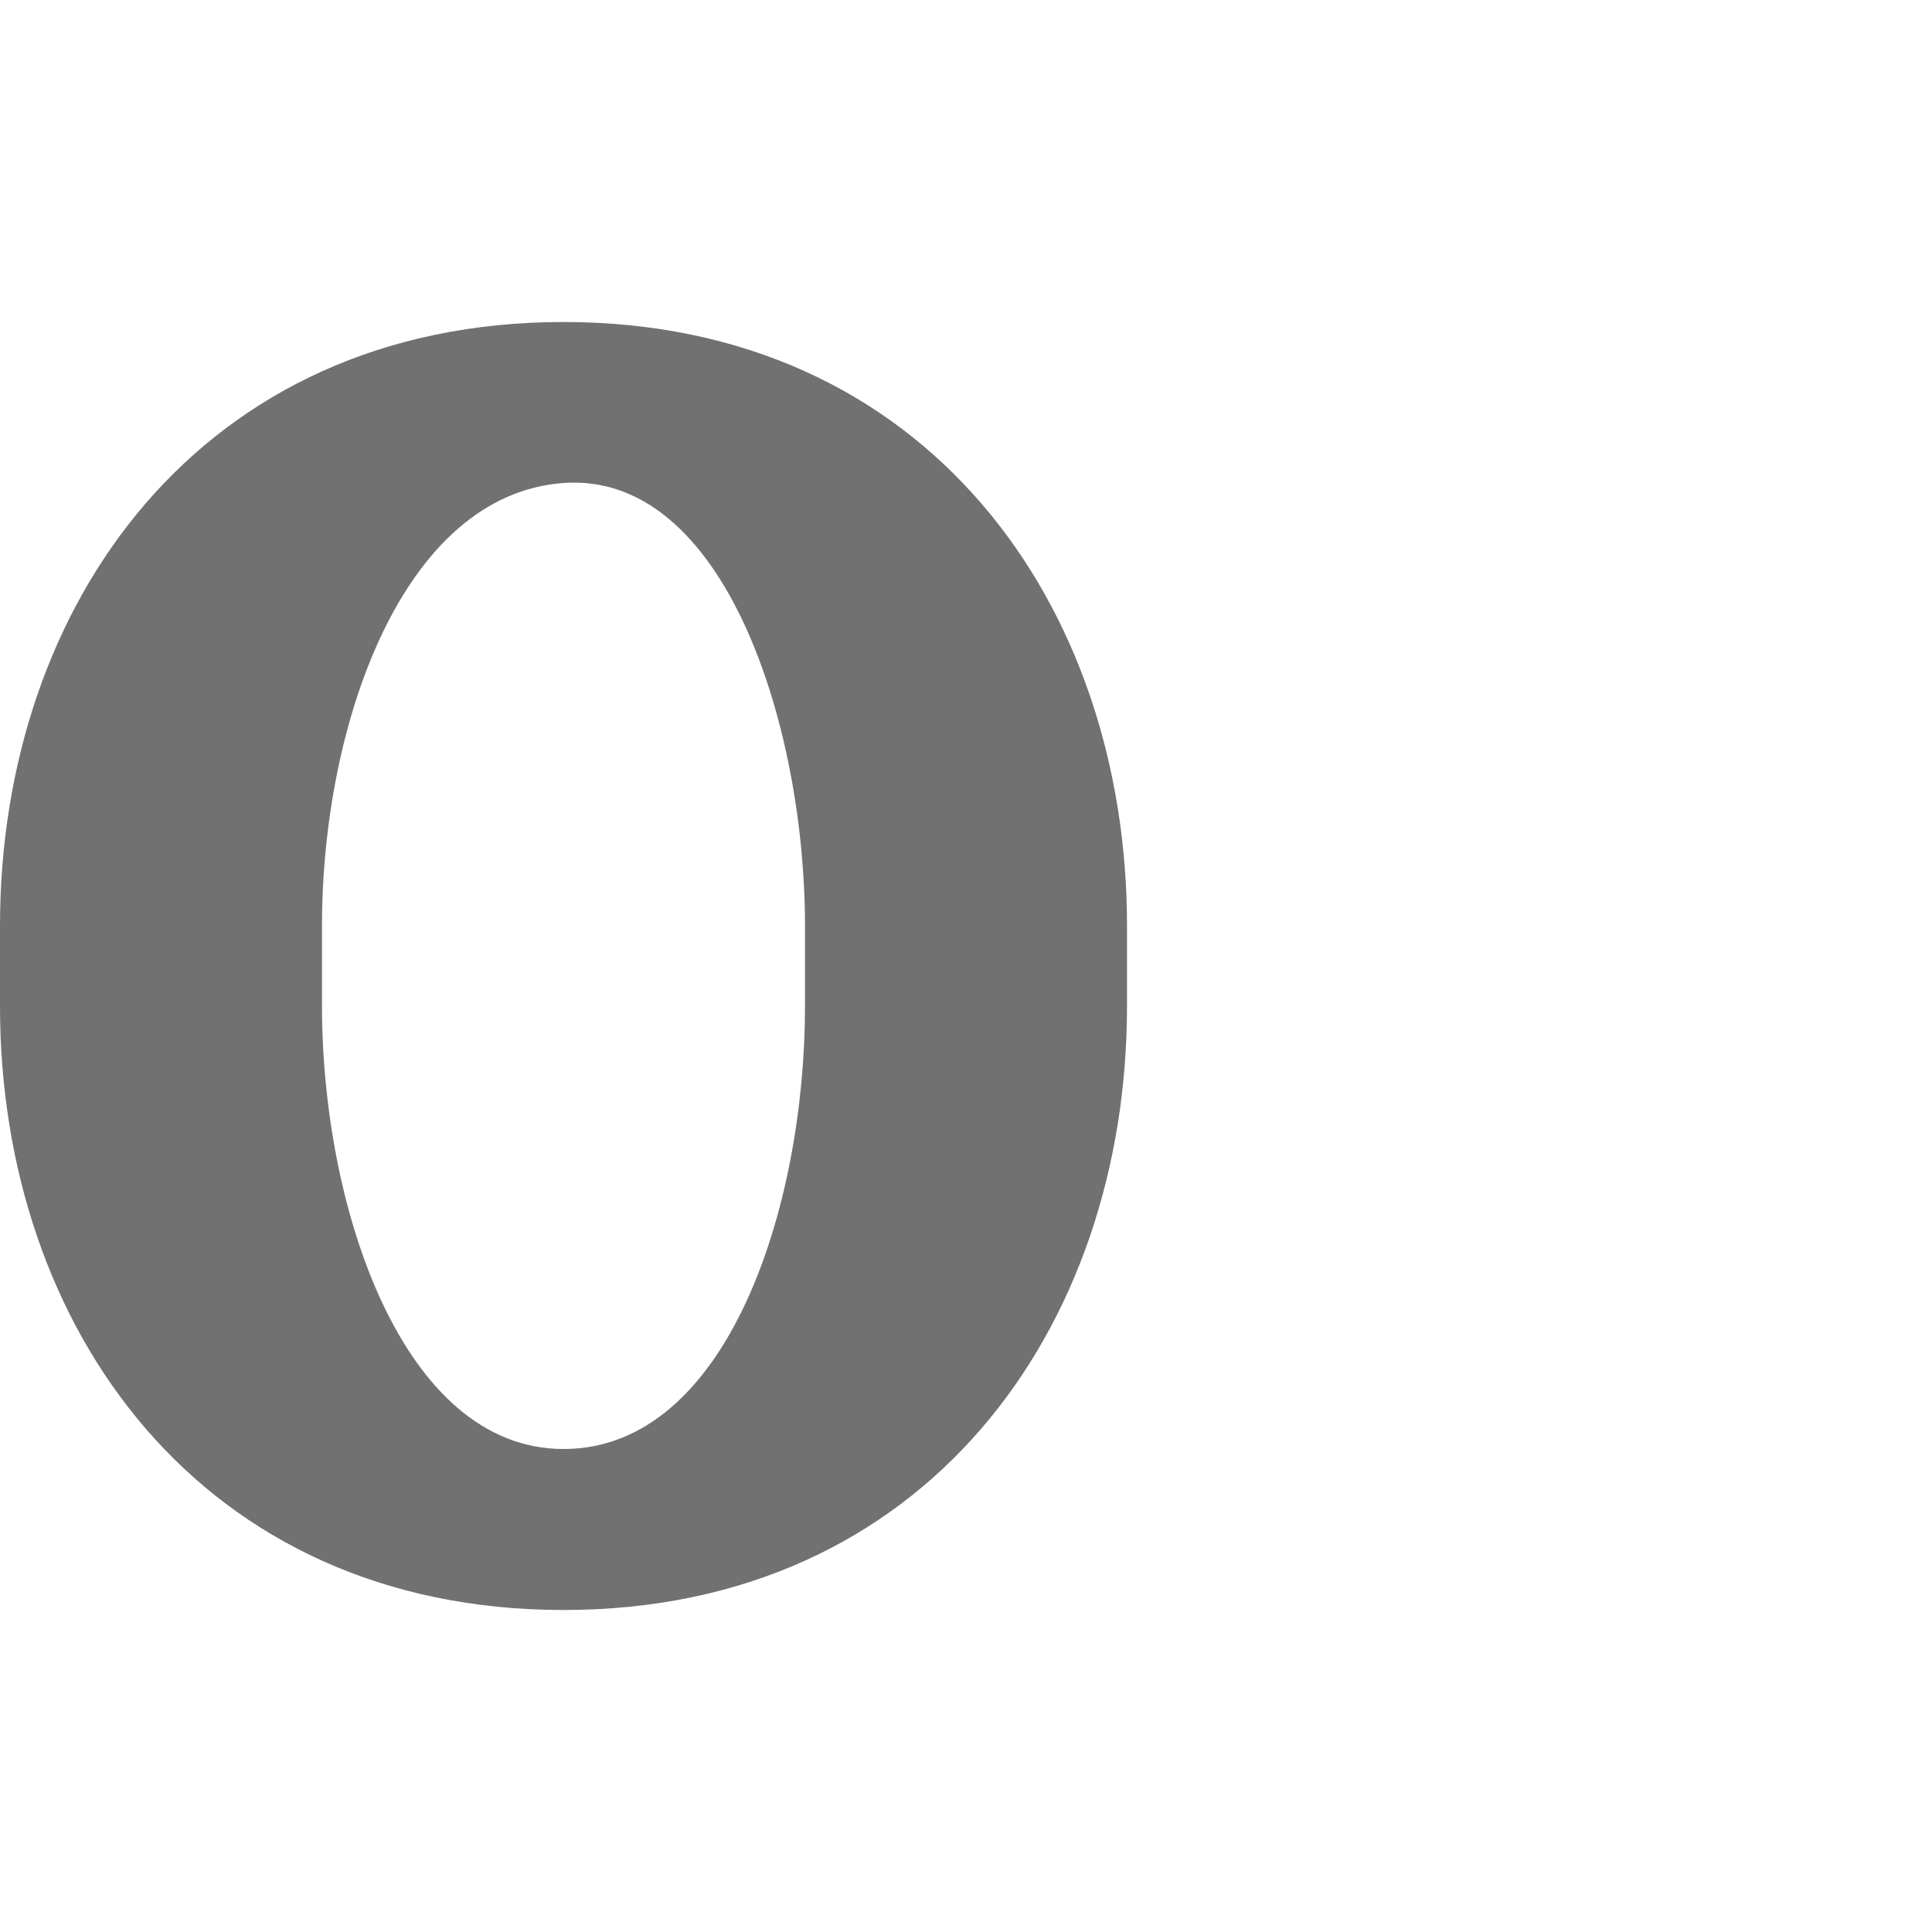
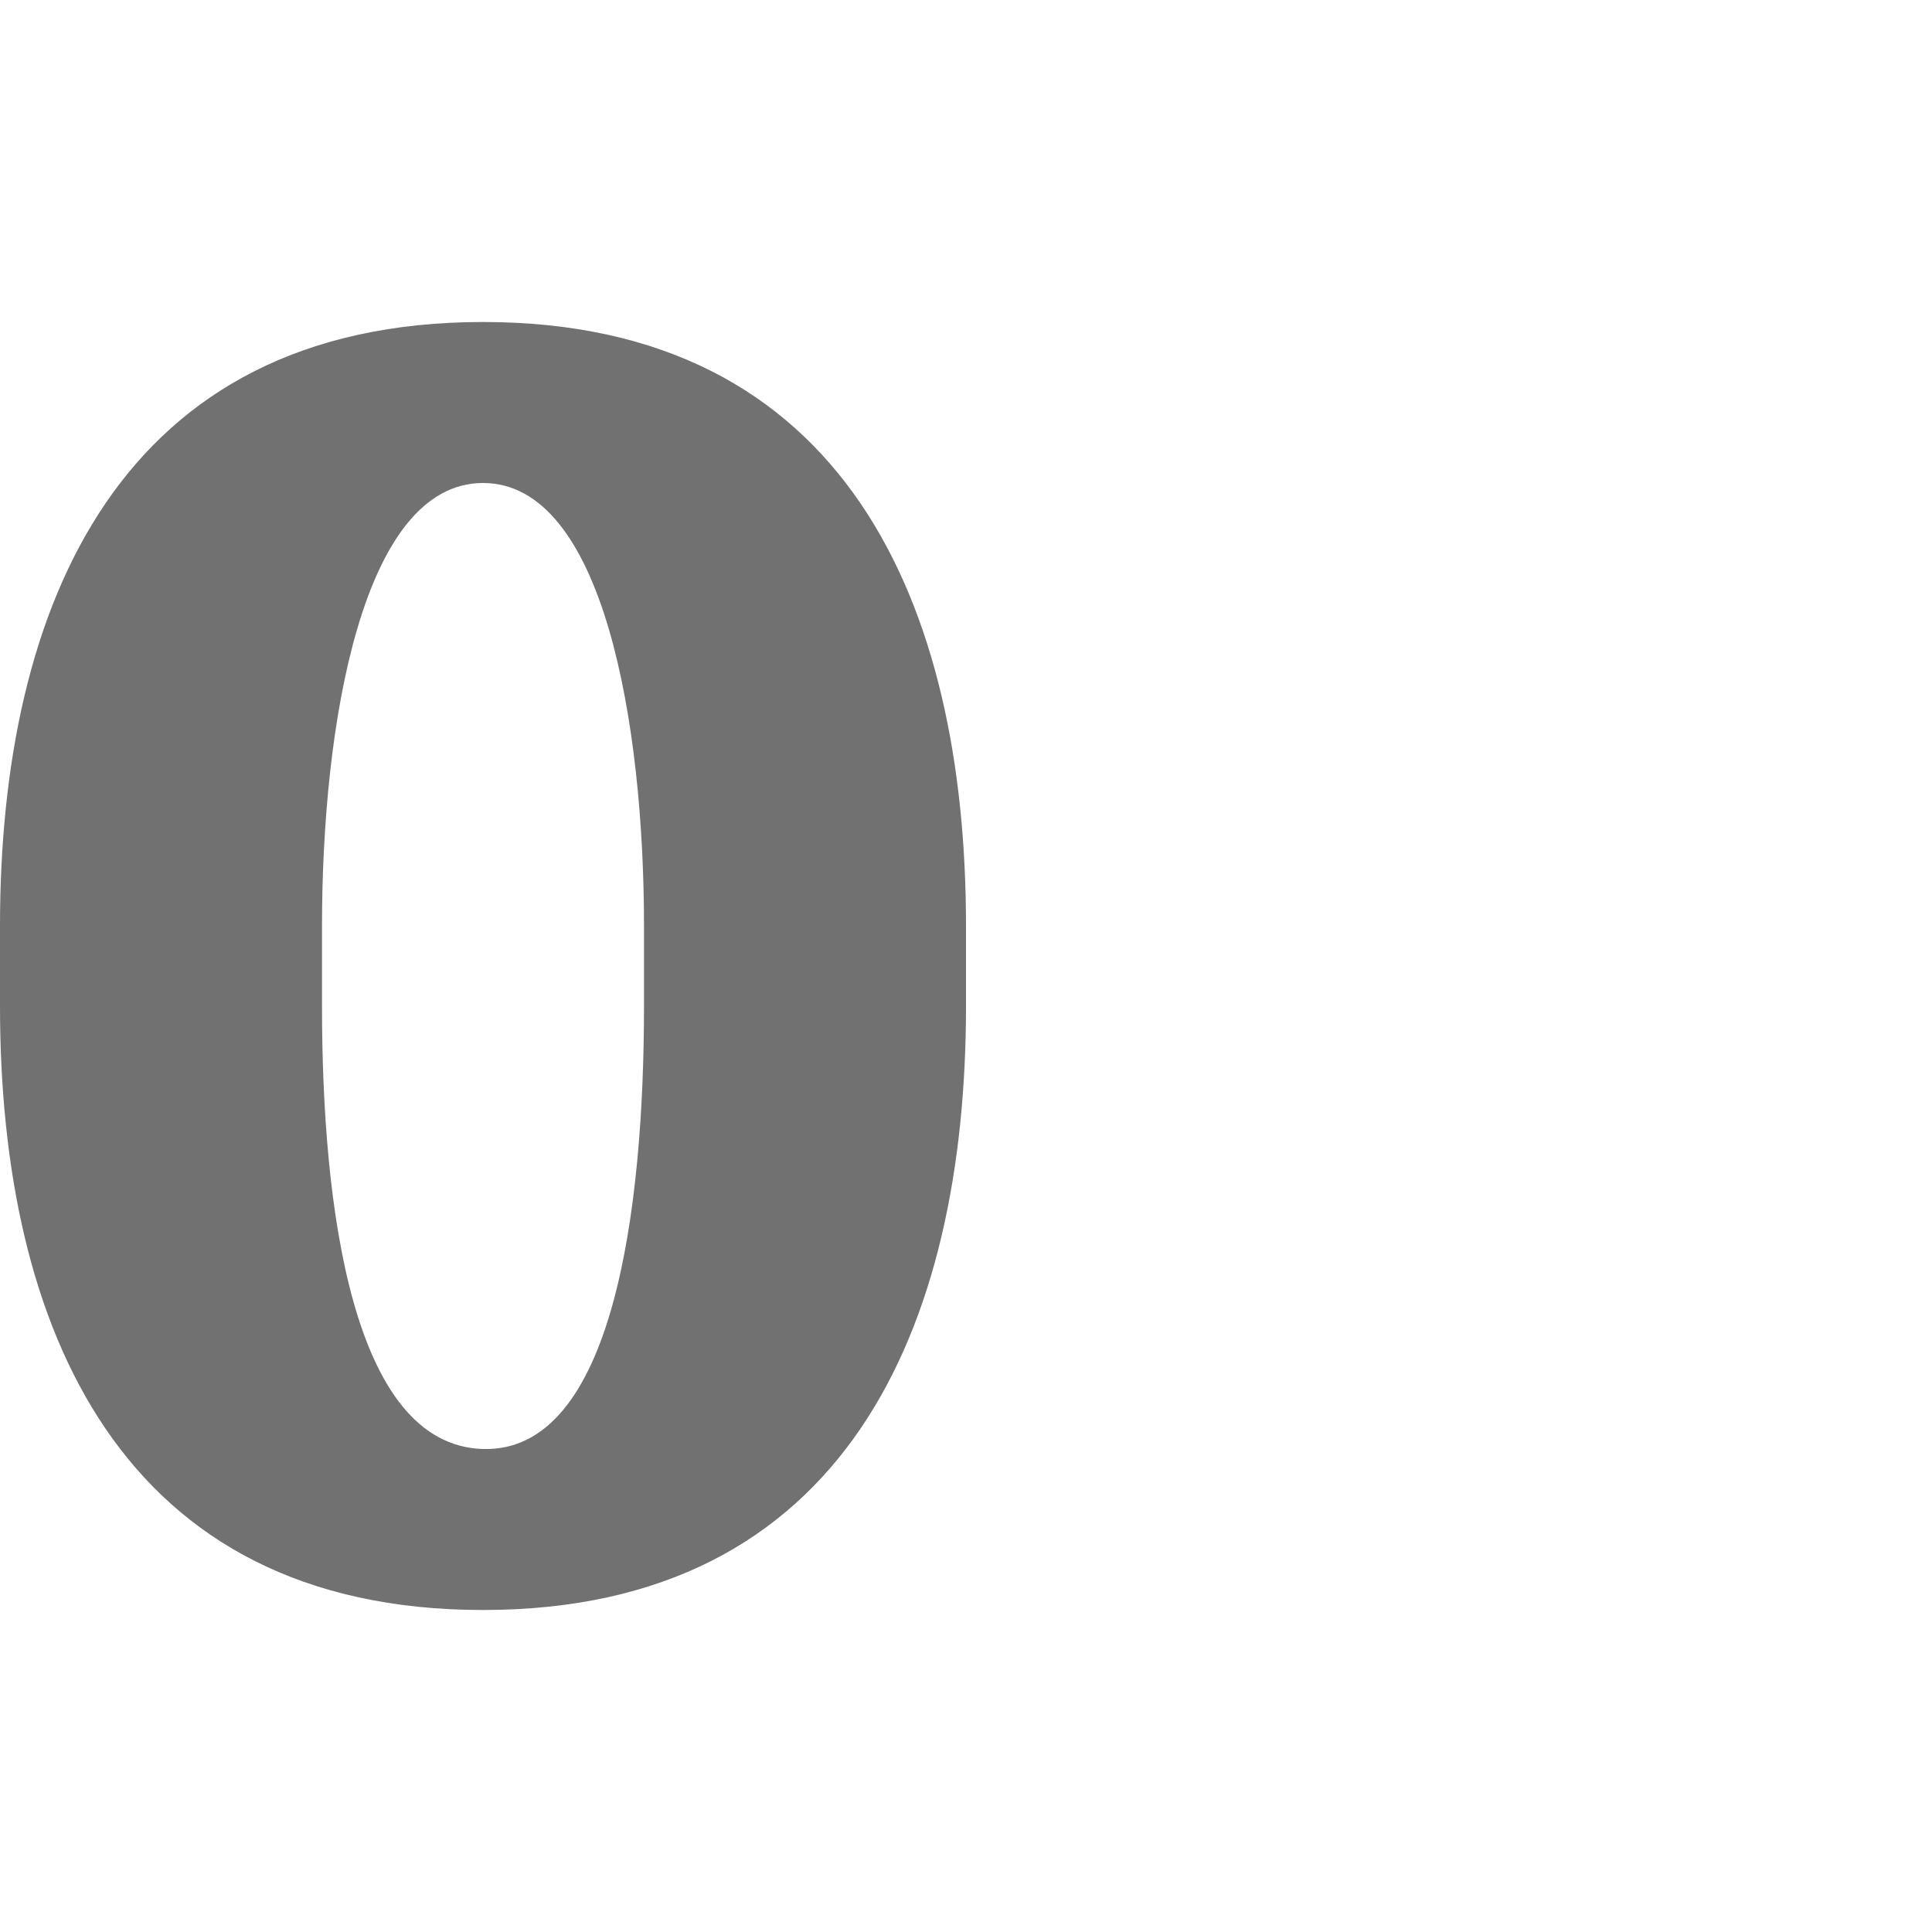
<svg xmlns="http://www.w3.org/2000/svg" width="1200" height="1200" viewBox="0 0 1200 1200" version="1.1" id="svg1" xml:space="preserve">
  <defs id="defs1" />
  <g id="layer1">
-     <path id="path2-8" style="fill:#000000;fill-opacity:0.555;fill-rule:evenodd;stroke-width:1" d="M 500,625 V 575 C 500,450 449.742,292.822 350,300 250,307.196 200,450 200,575 v 50 c 0,125 50,275 150,275 101.675,0 150,-150 150,-275 z M 0,625 V 575 C 0,375 125,200 350,200 c 225,0 350,175 350,375 v 50 C 700,825 575,1000 350,1000 125,1000 0,825 0,625 Z" />
+     <path id="path2-8" style="fill:#000000;fill-opacity:0.555;fill-rule:evenodd;stroke-width:1" d="M 400,625 V 575 C 400,450 375,300 300,300 225,300 200,450 200,575 v 50 c 0,125 18.743,272.674 100,275 81.257,2.326 100,-150 100,-275 z M 0,625 V 575 C 0,375 75,200 300,200 c 225,0 300,175 300,375 v 50 c 0,200 -75,375 -300,375 C 75,1000 0,825 0,625 Z" />
  </g>
</svg>
